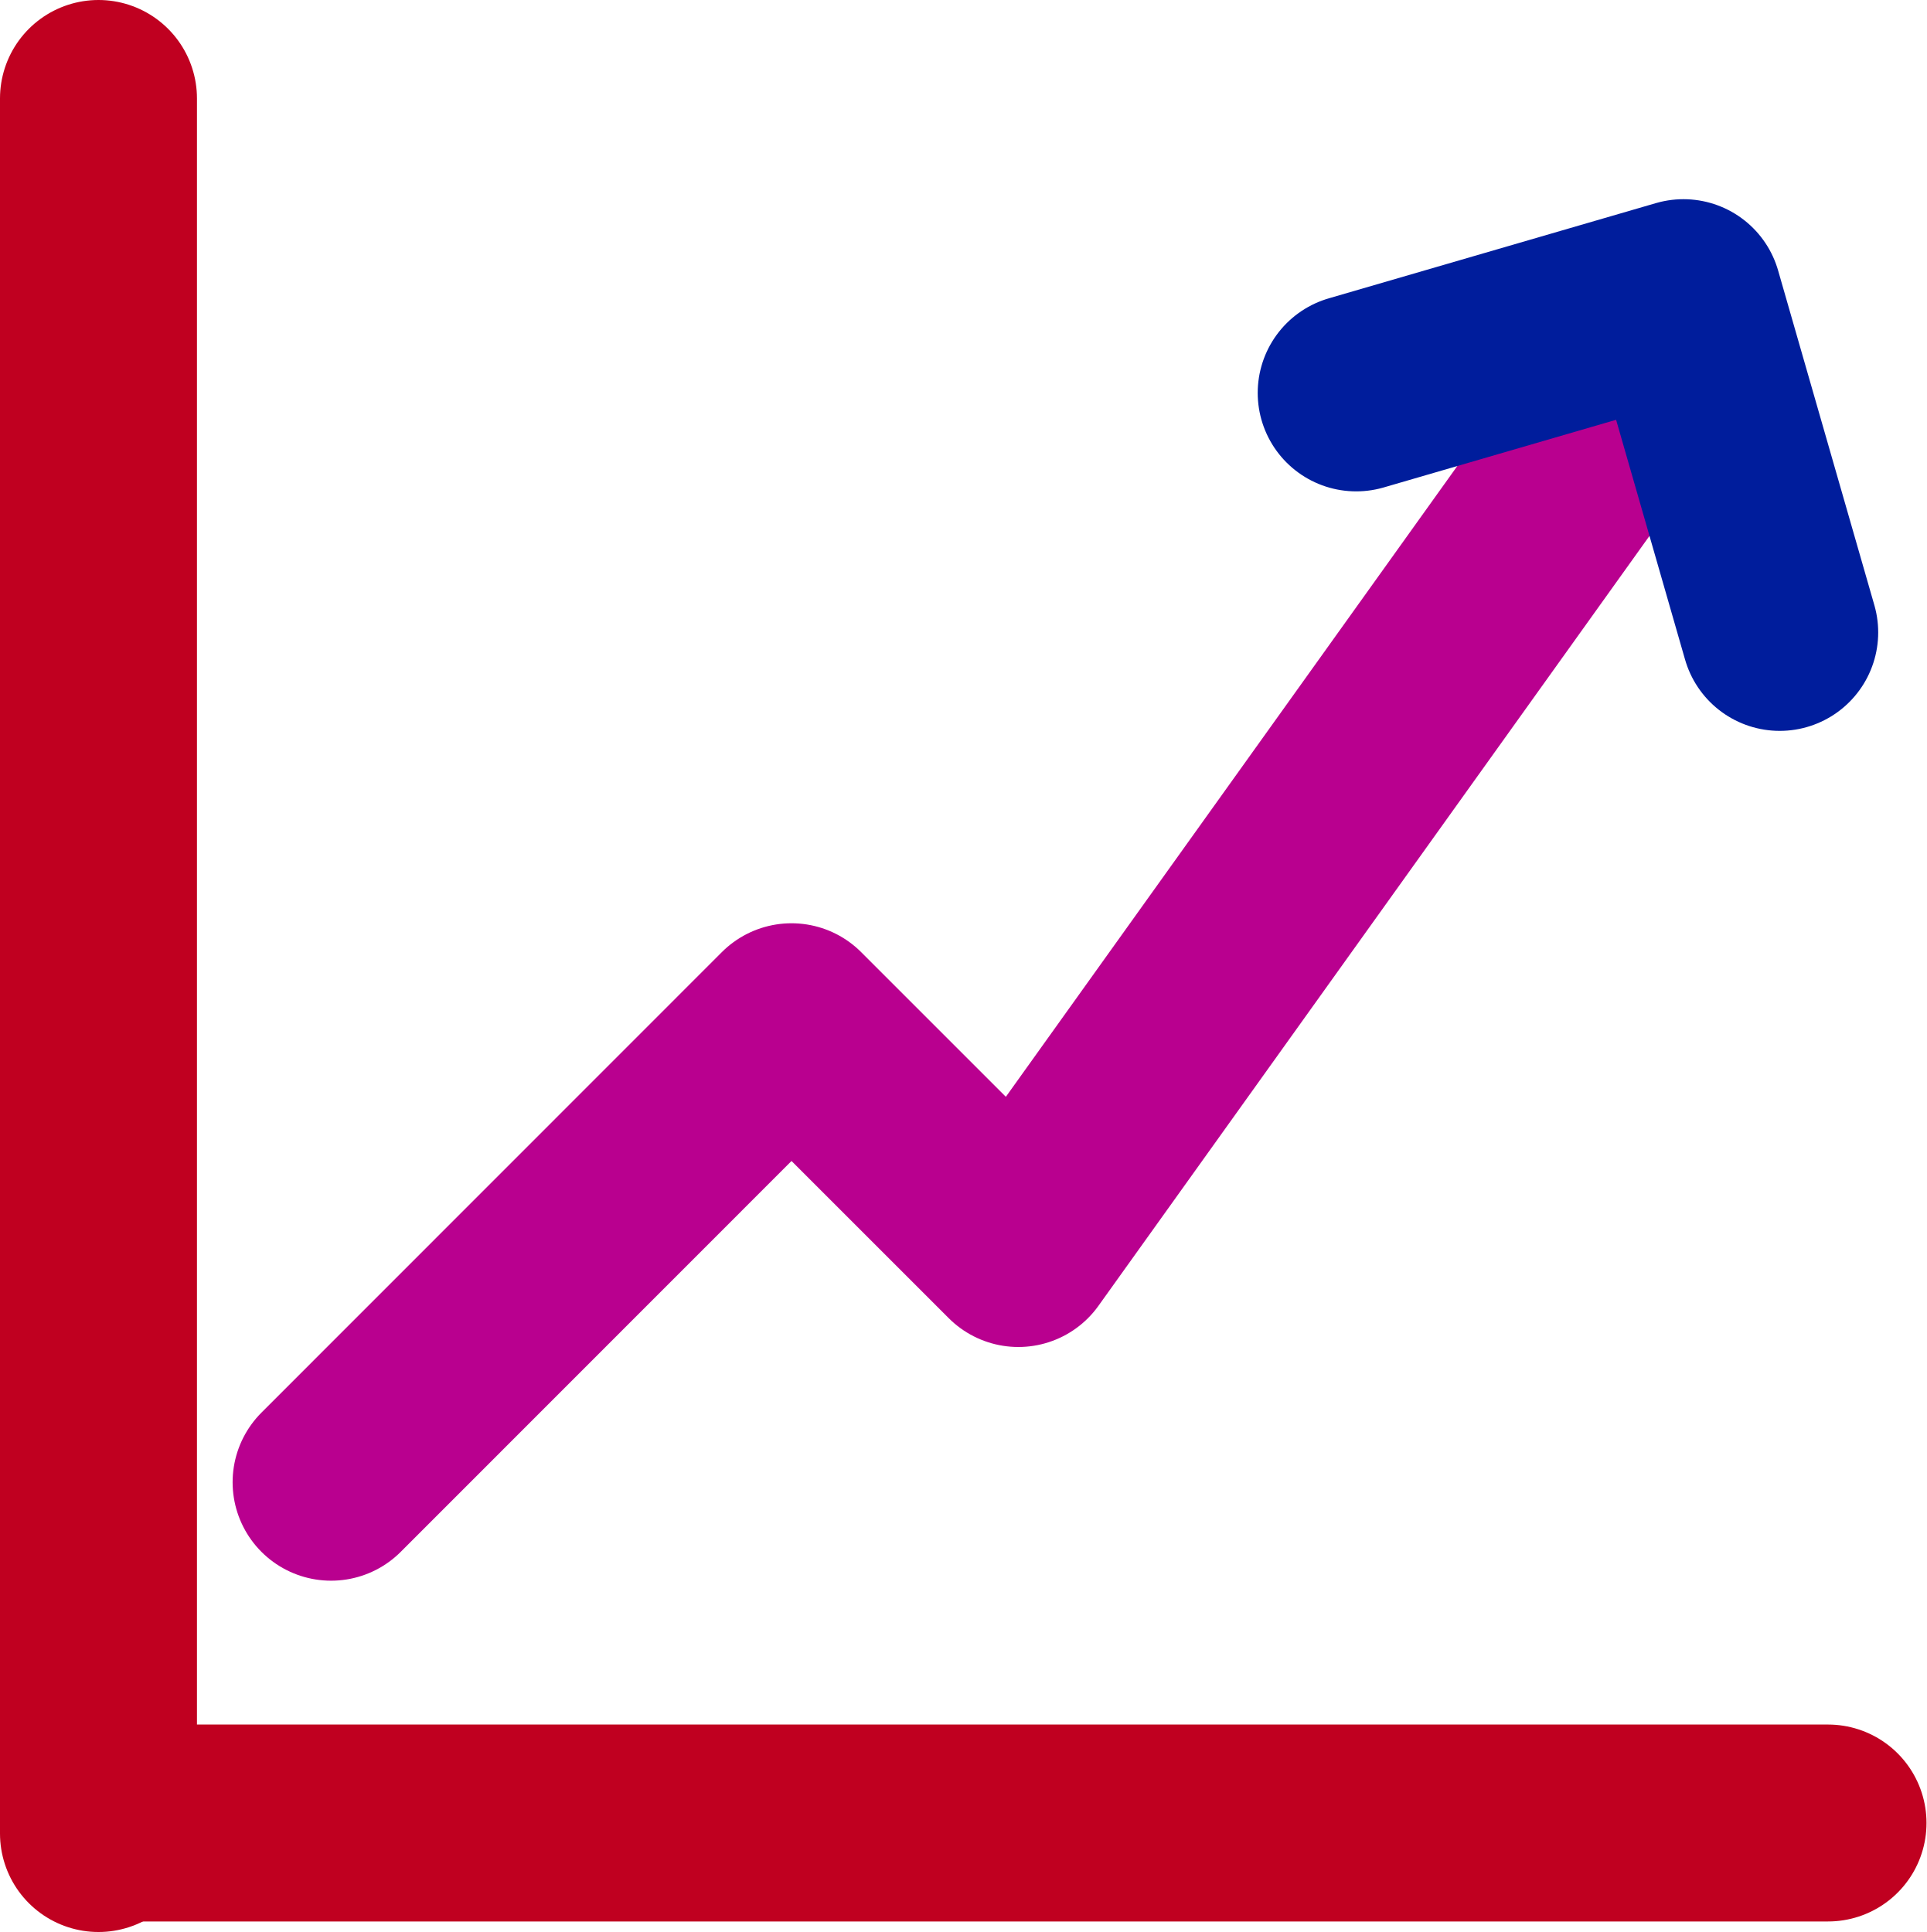
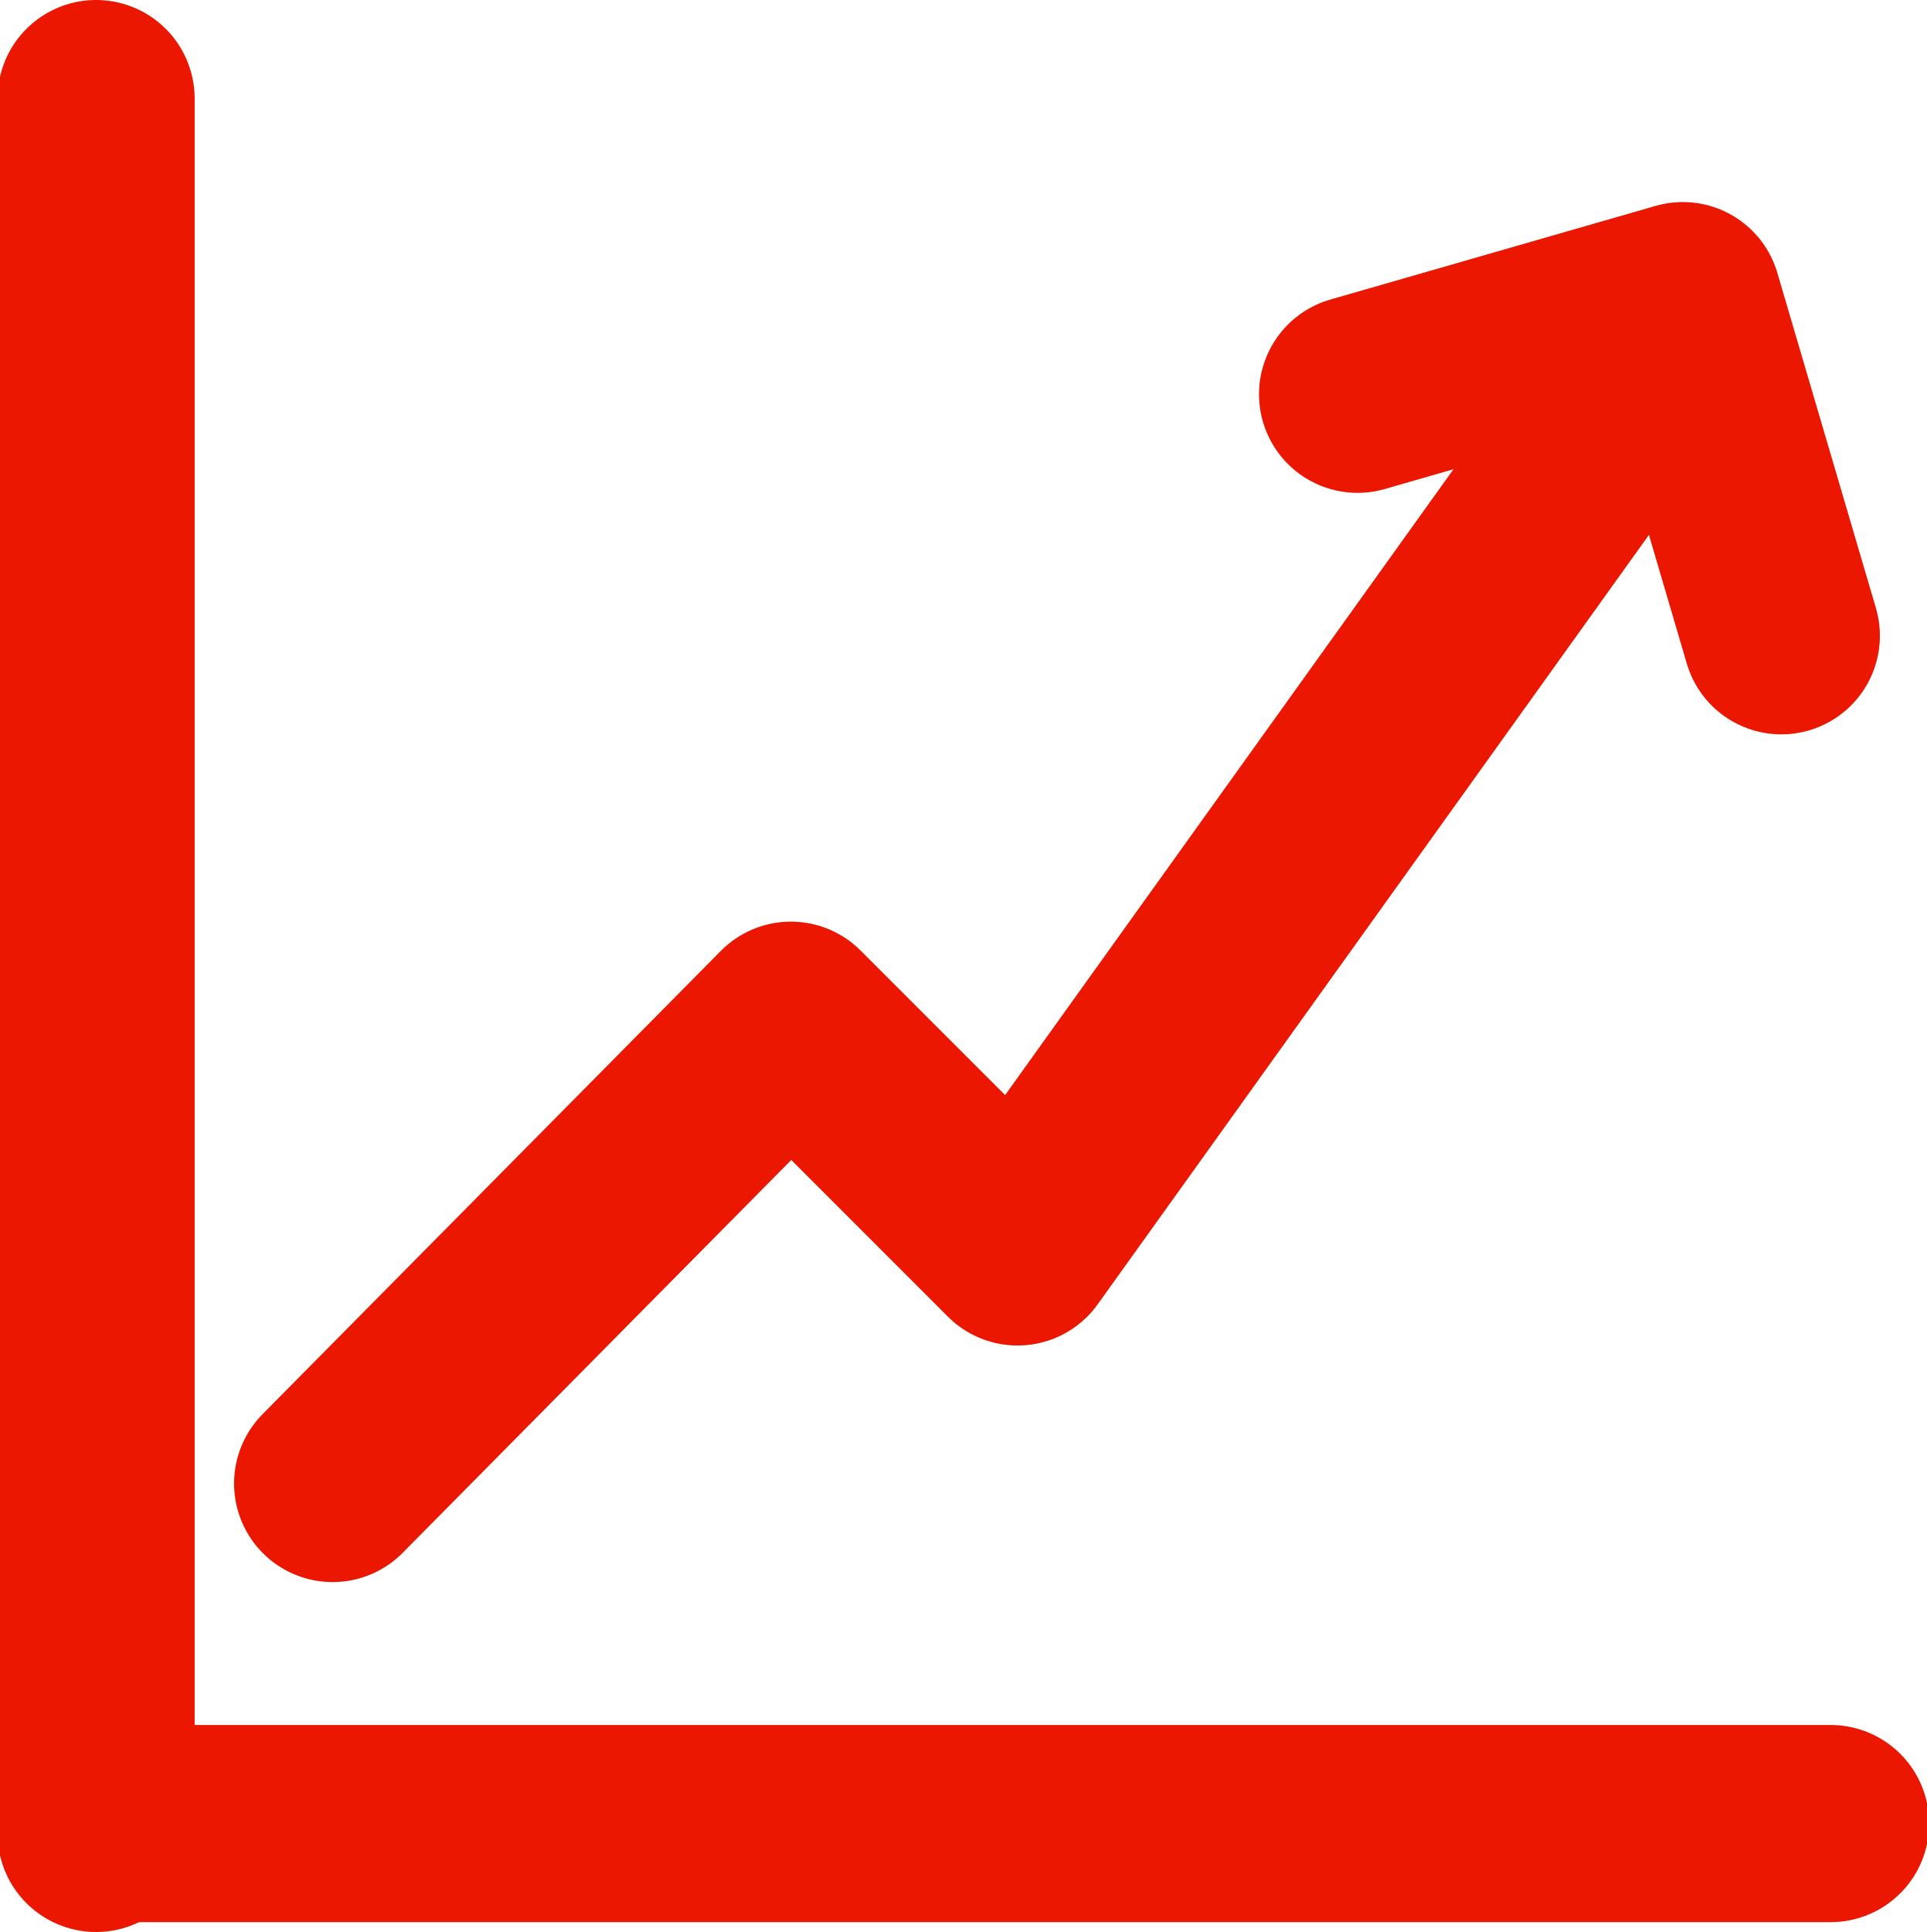
- <svg xmlns="http://www.w3.org/2000/svg" width="39.124" height="39.244" viewBox="0 0 39.124 39.244">
-   <defs>
-     <style>.a,.b,.c{fill:none;stroke-linecap:round;stroke-linejoin:round;stroke-width:4px;}.a{stroke:#c00020;}.b{stroke:#b9008f;}.c{stroke:#001d9c;}</style>
-   </defs>
+ <svg xmlns="http://www.w3.org/2000/svg" version="1.1" id="Layer_1" x="0px" y="0px" viewBox="0 0 39.1 39.2" style="enable-background:new 0 0 39.1 39.2;" xml:space="preserve">
+   <style type="text/css">
+ 	.st0{fill:none;stroke:#EB1700;stroke-width:4;stroke-linecap:round;stroke-linejoin:round;}
+ </style>
  <g transform="translate(-508.438 -2741.756)">
    <g transform="translate(498.188 2731.256)">
-       <line class="a" y2="35.244" transform="translate(12.25 12.5)" />
-       <line class="a" x1="35.077" transform="translate(12.297 47.53)" />
-       <path class="b" d="M62.75,85.478,72.1,76.124l4.607,4.607L90.11,62" transform="translate(-45.776 -44.87)" />
-       <path class="c" d="M285.307,57.688l6.646-1.935,1.955,6.8" transform="translate(-247.515 -39.207)" />
+       <line class="st0" x1="12.2" y1="12.5" x2="12.2" y2="47.7" />
+       <line class="st0" x1="47.4" y1="47.5" x2="12.3" y2="47.5" />
+       <path class="st0" d="M17,40.6l9.3-9.4l4.6,4.6l13.4-18.7" />
+       <path class="st0" d="M37.8,18.5l6.6-1.9l2,6.8" />
    </g>
  </g>
</svg>
